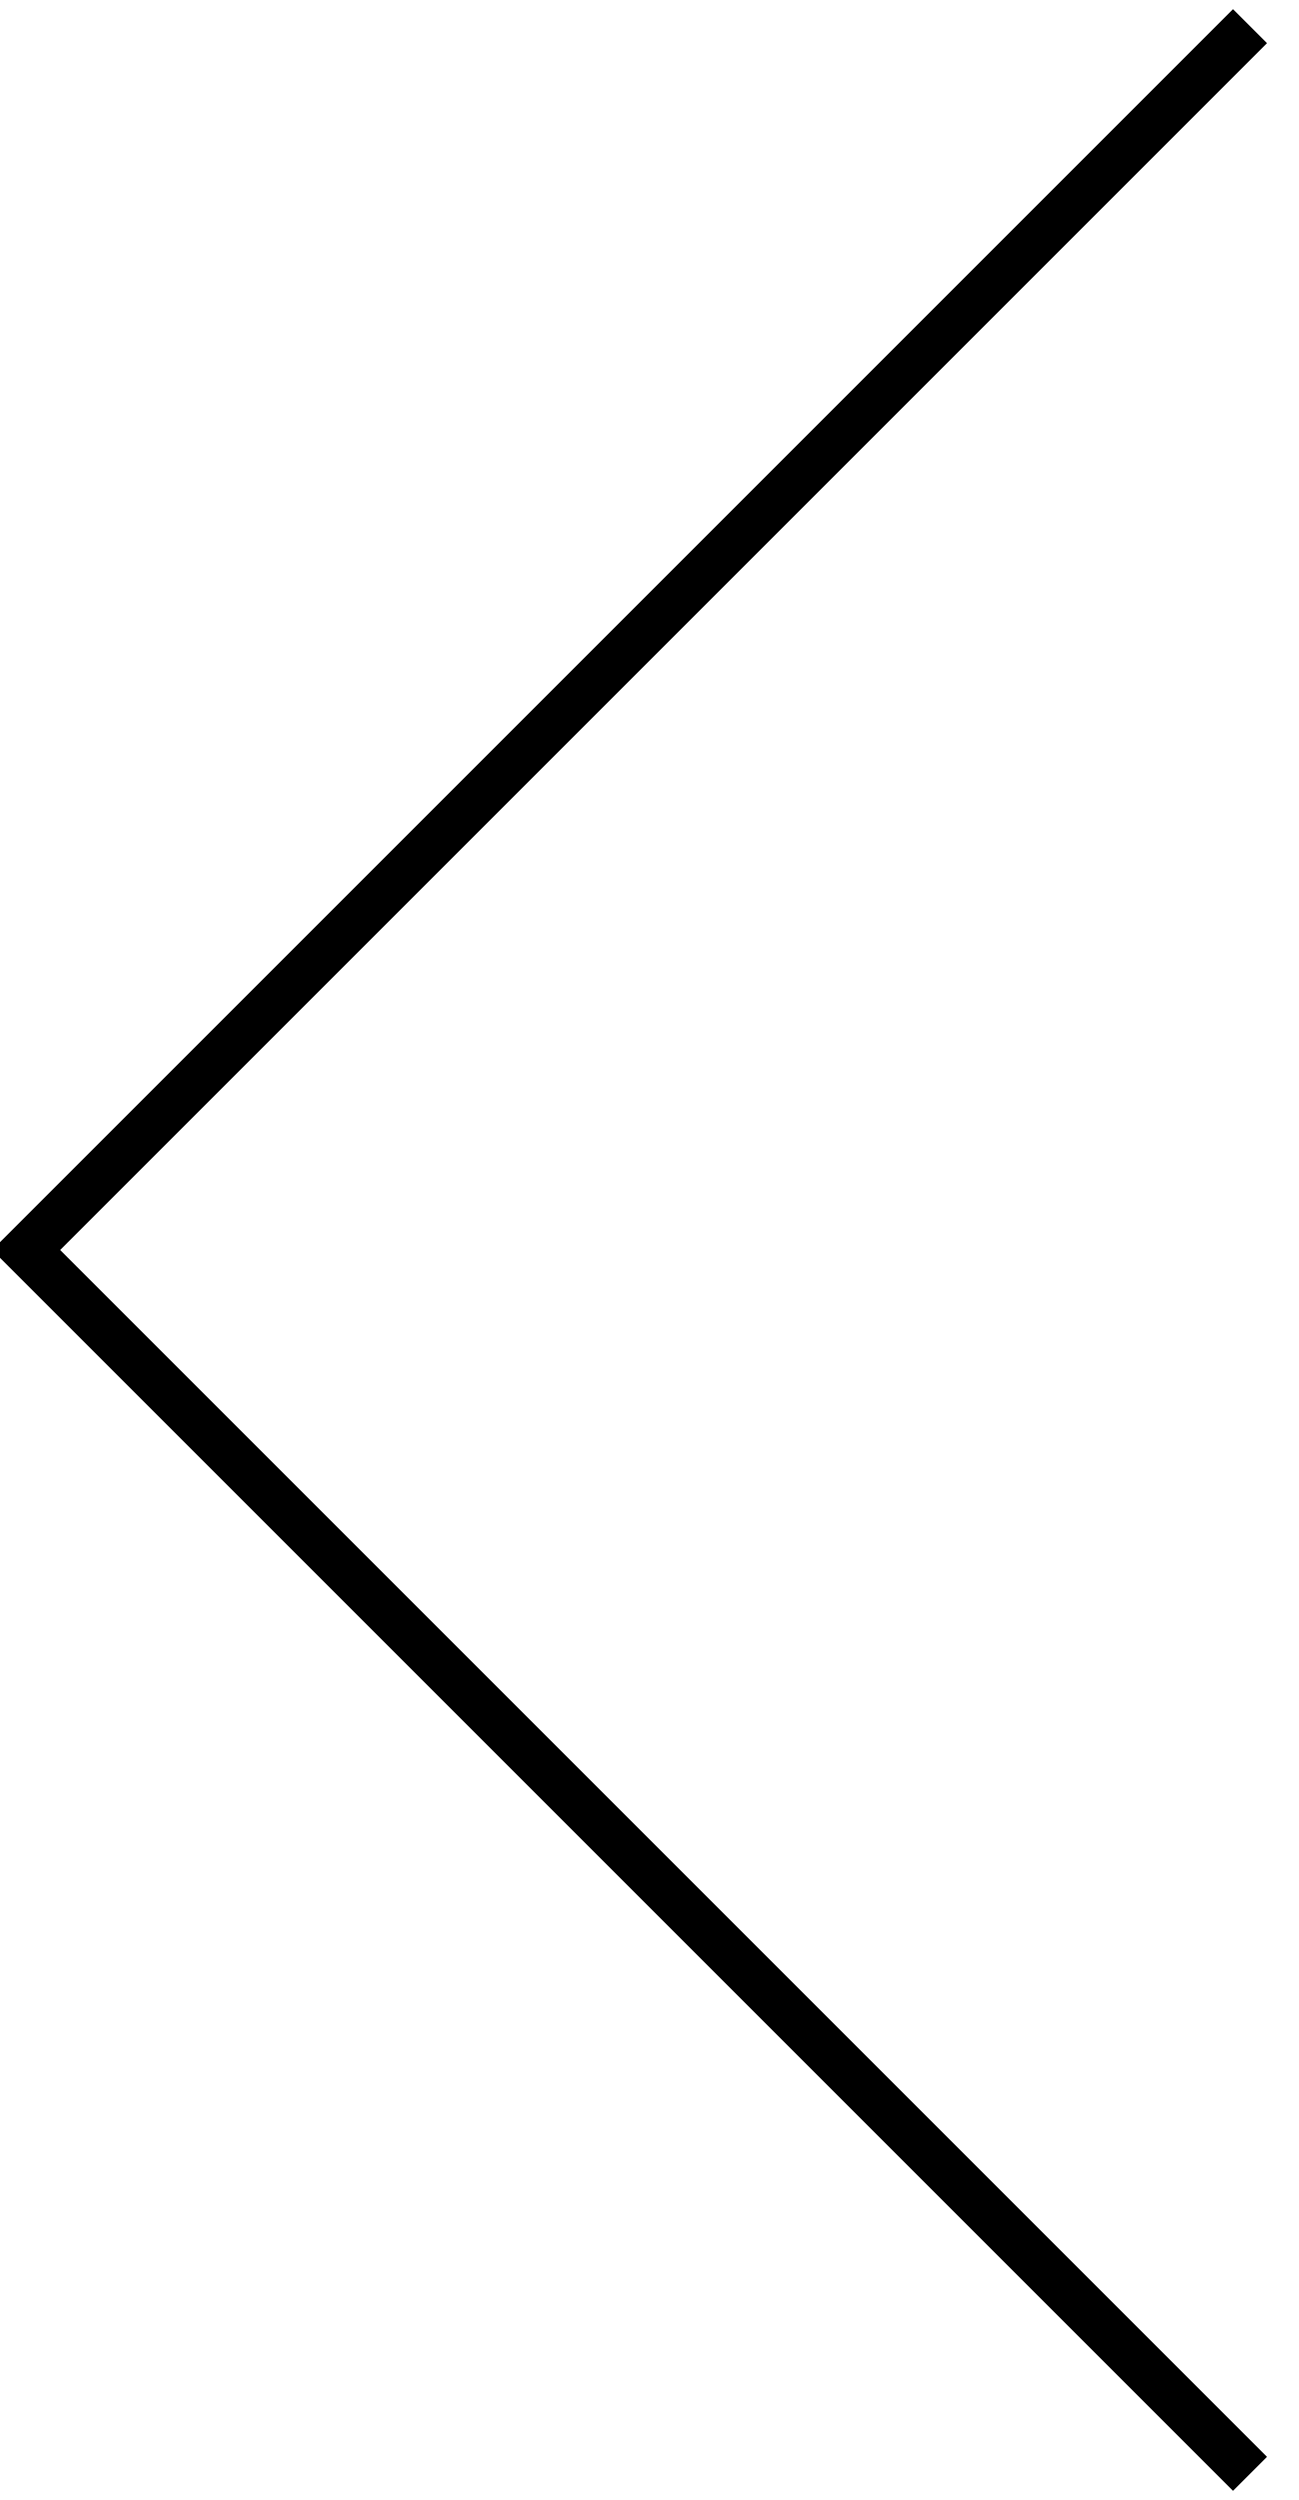
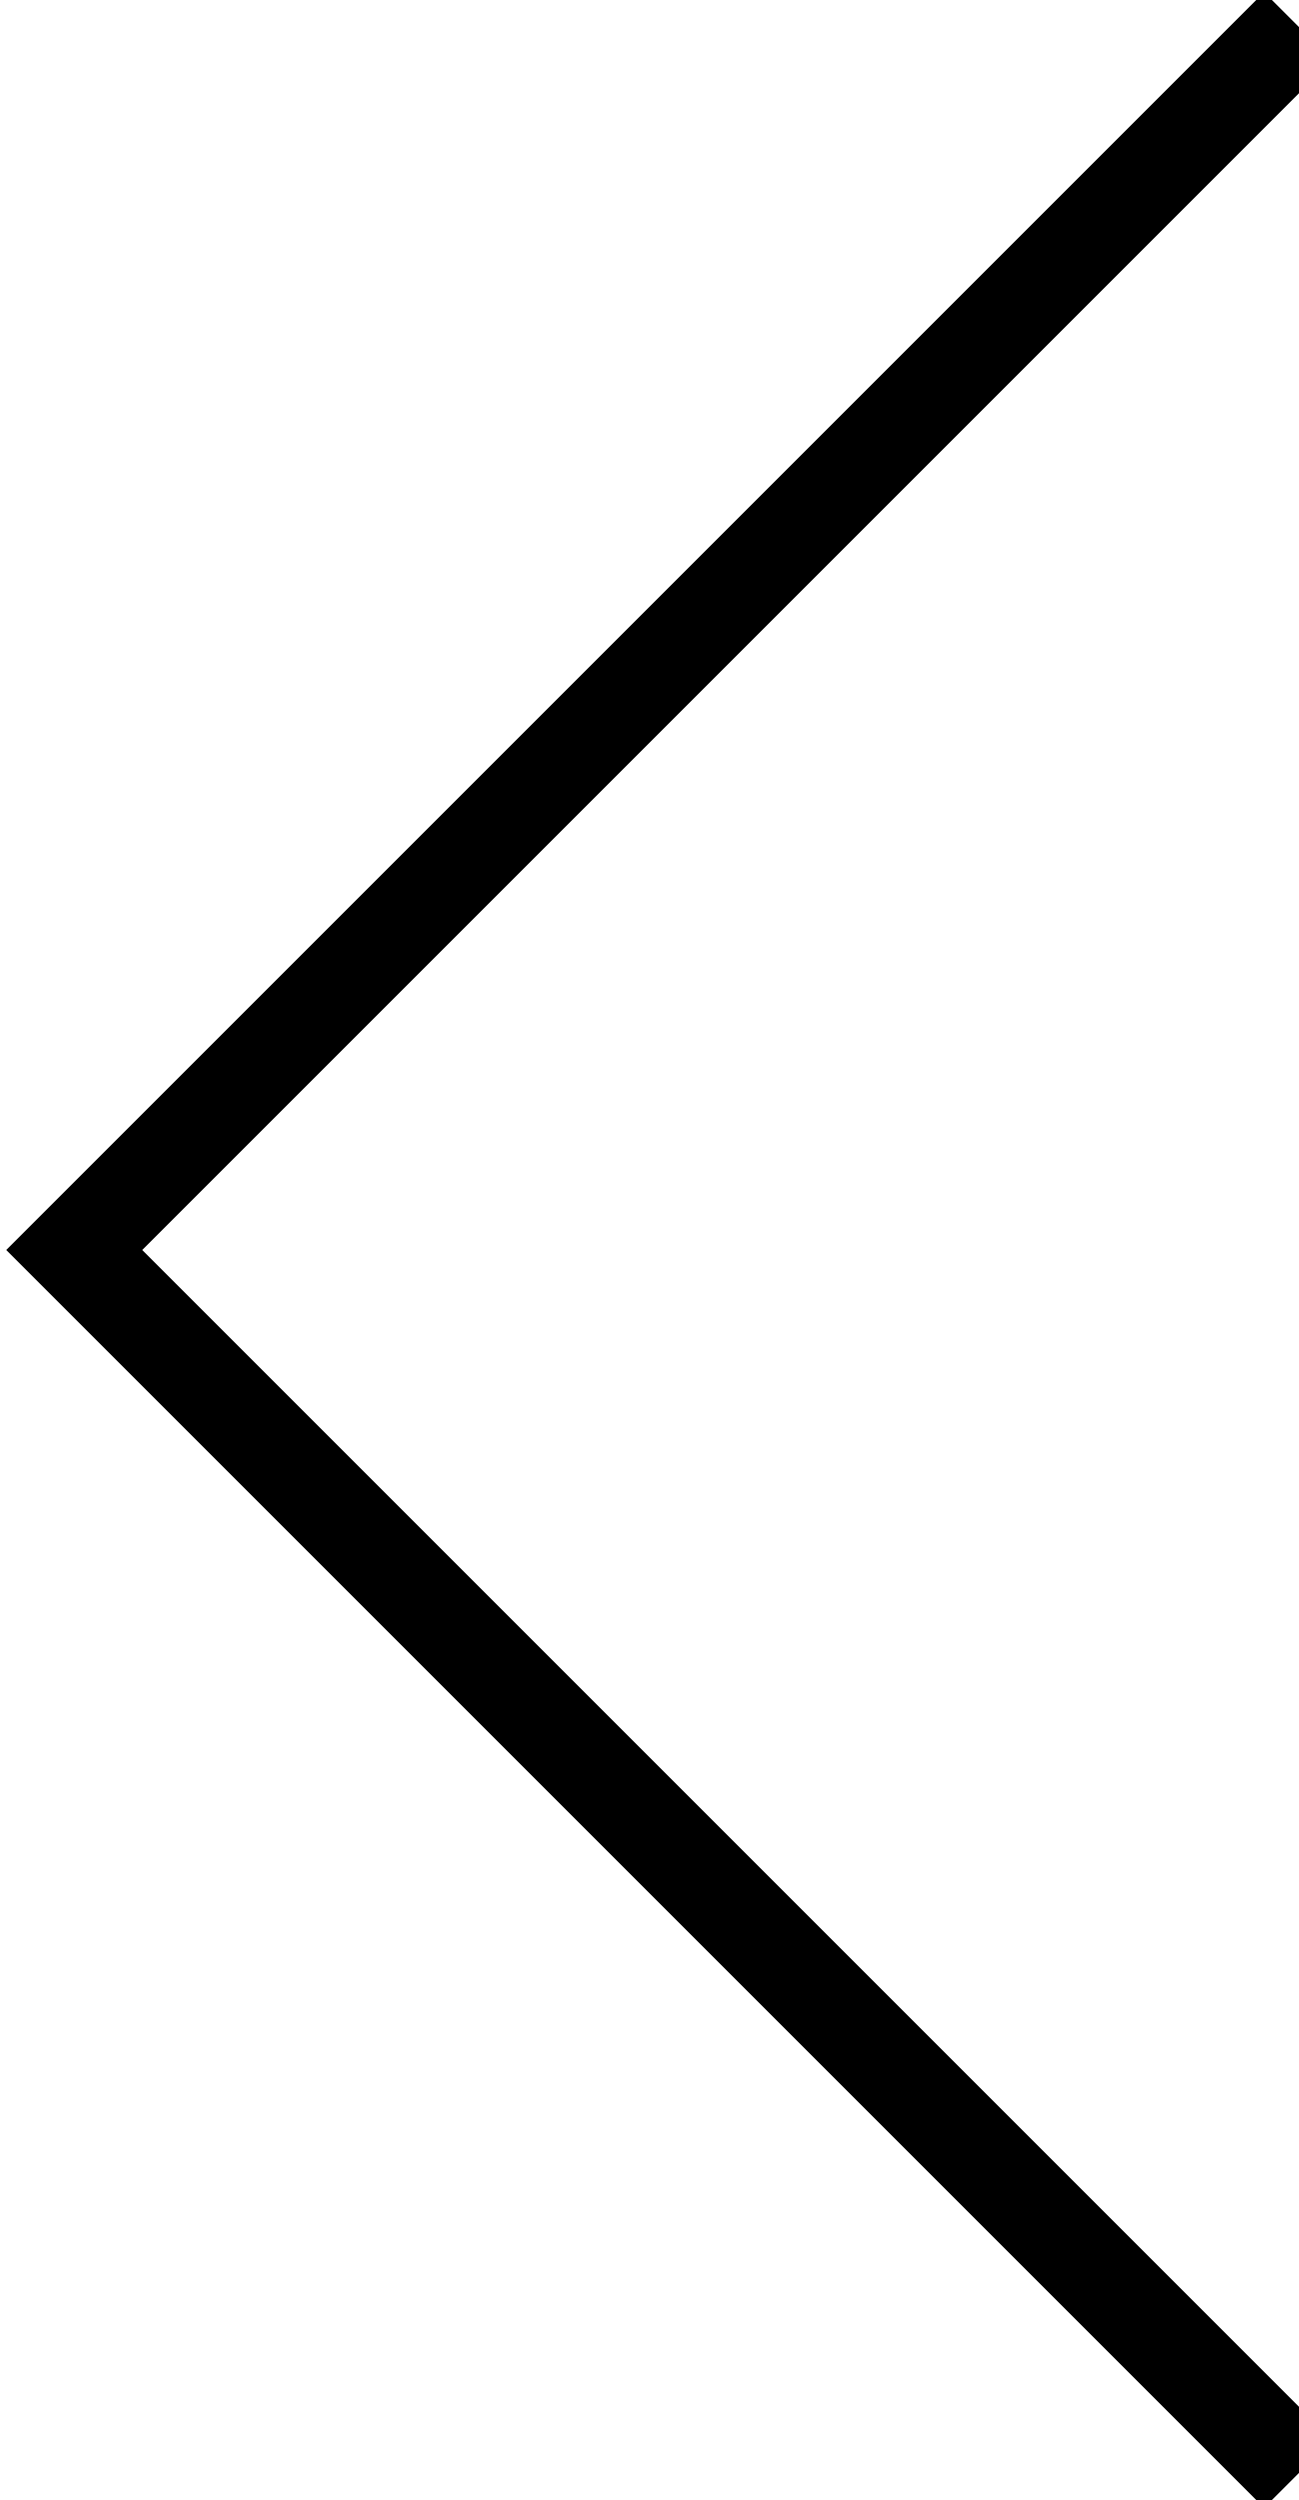
- <svg xmlns="http://www.w3.org/2000/svg" width="27px" height="52px" viewBox="0 0 27 52" version="1.1">
-   <defs />
-   <g id="Page-1" stroke="none" stroke-width="1" fill="none" fill-rule="evenodd">
-     <g id="Artboard" transform="translate(-17, -14)" stroke="#000000">
-       <polyline id="Rectangle" transform="translate(43, 40) rotate(-315) translate(-43, -40) " points="61 58 25 58 25 22 25 22" />
+ <svg xmlns="http://www.w3.org/2000/svg" version="1.1" id="Layer_1" x="0px" y="0px" width="27px" height="52px" viewBox="0 0 27 52" enable-background="new 0 0 27 52" xml:space="preserve">
+   <g id="Page-1">
+     <g id="Artboard" transform="translate(-17, -14)">
+       <polyline id="Rectangle" fill="none" stroke="#000000" stroke-width="2" points="44,65.456 18.544,40 44,14.544 44,14.544   " />
    </g>
  </g>
</svg>
